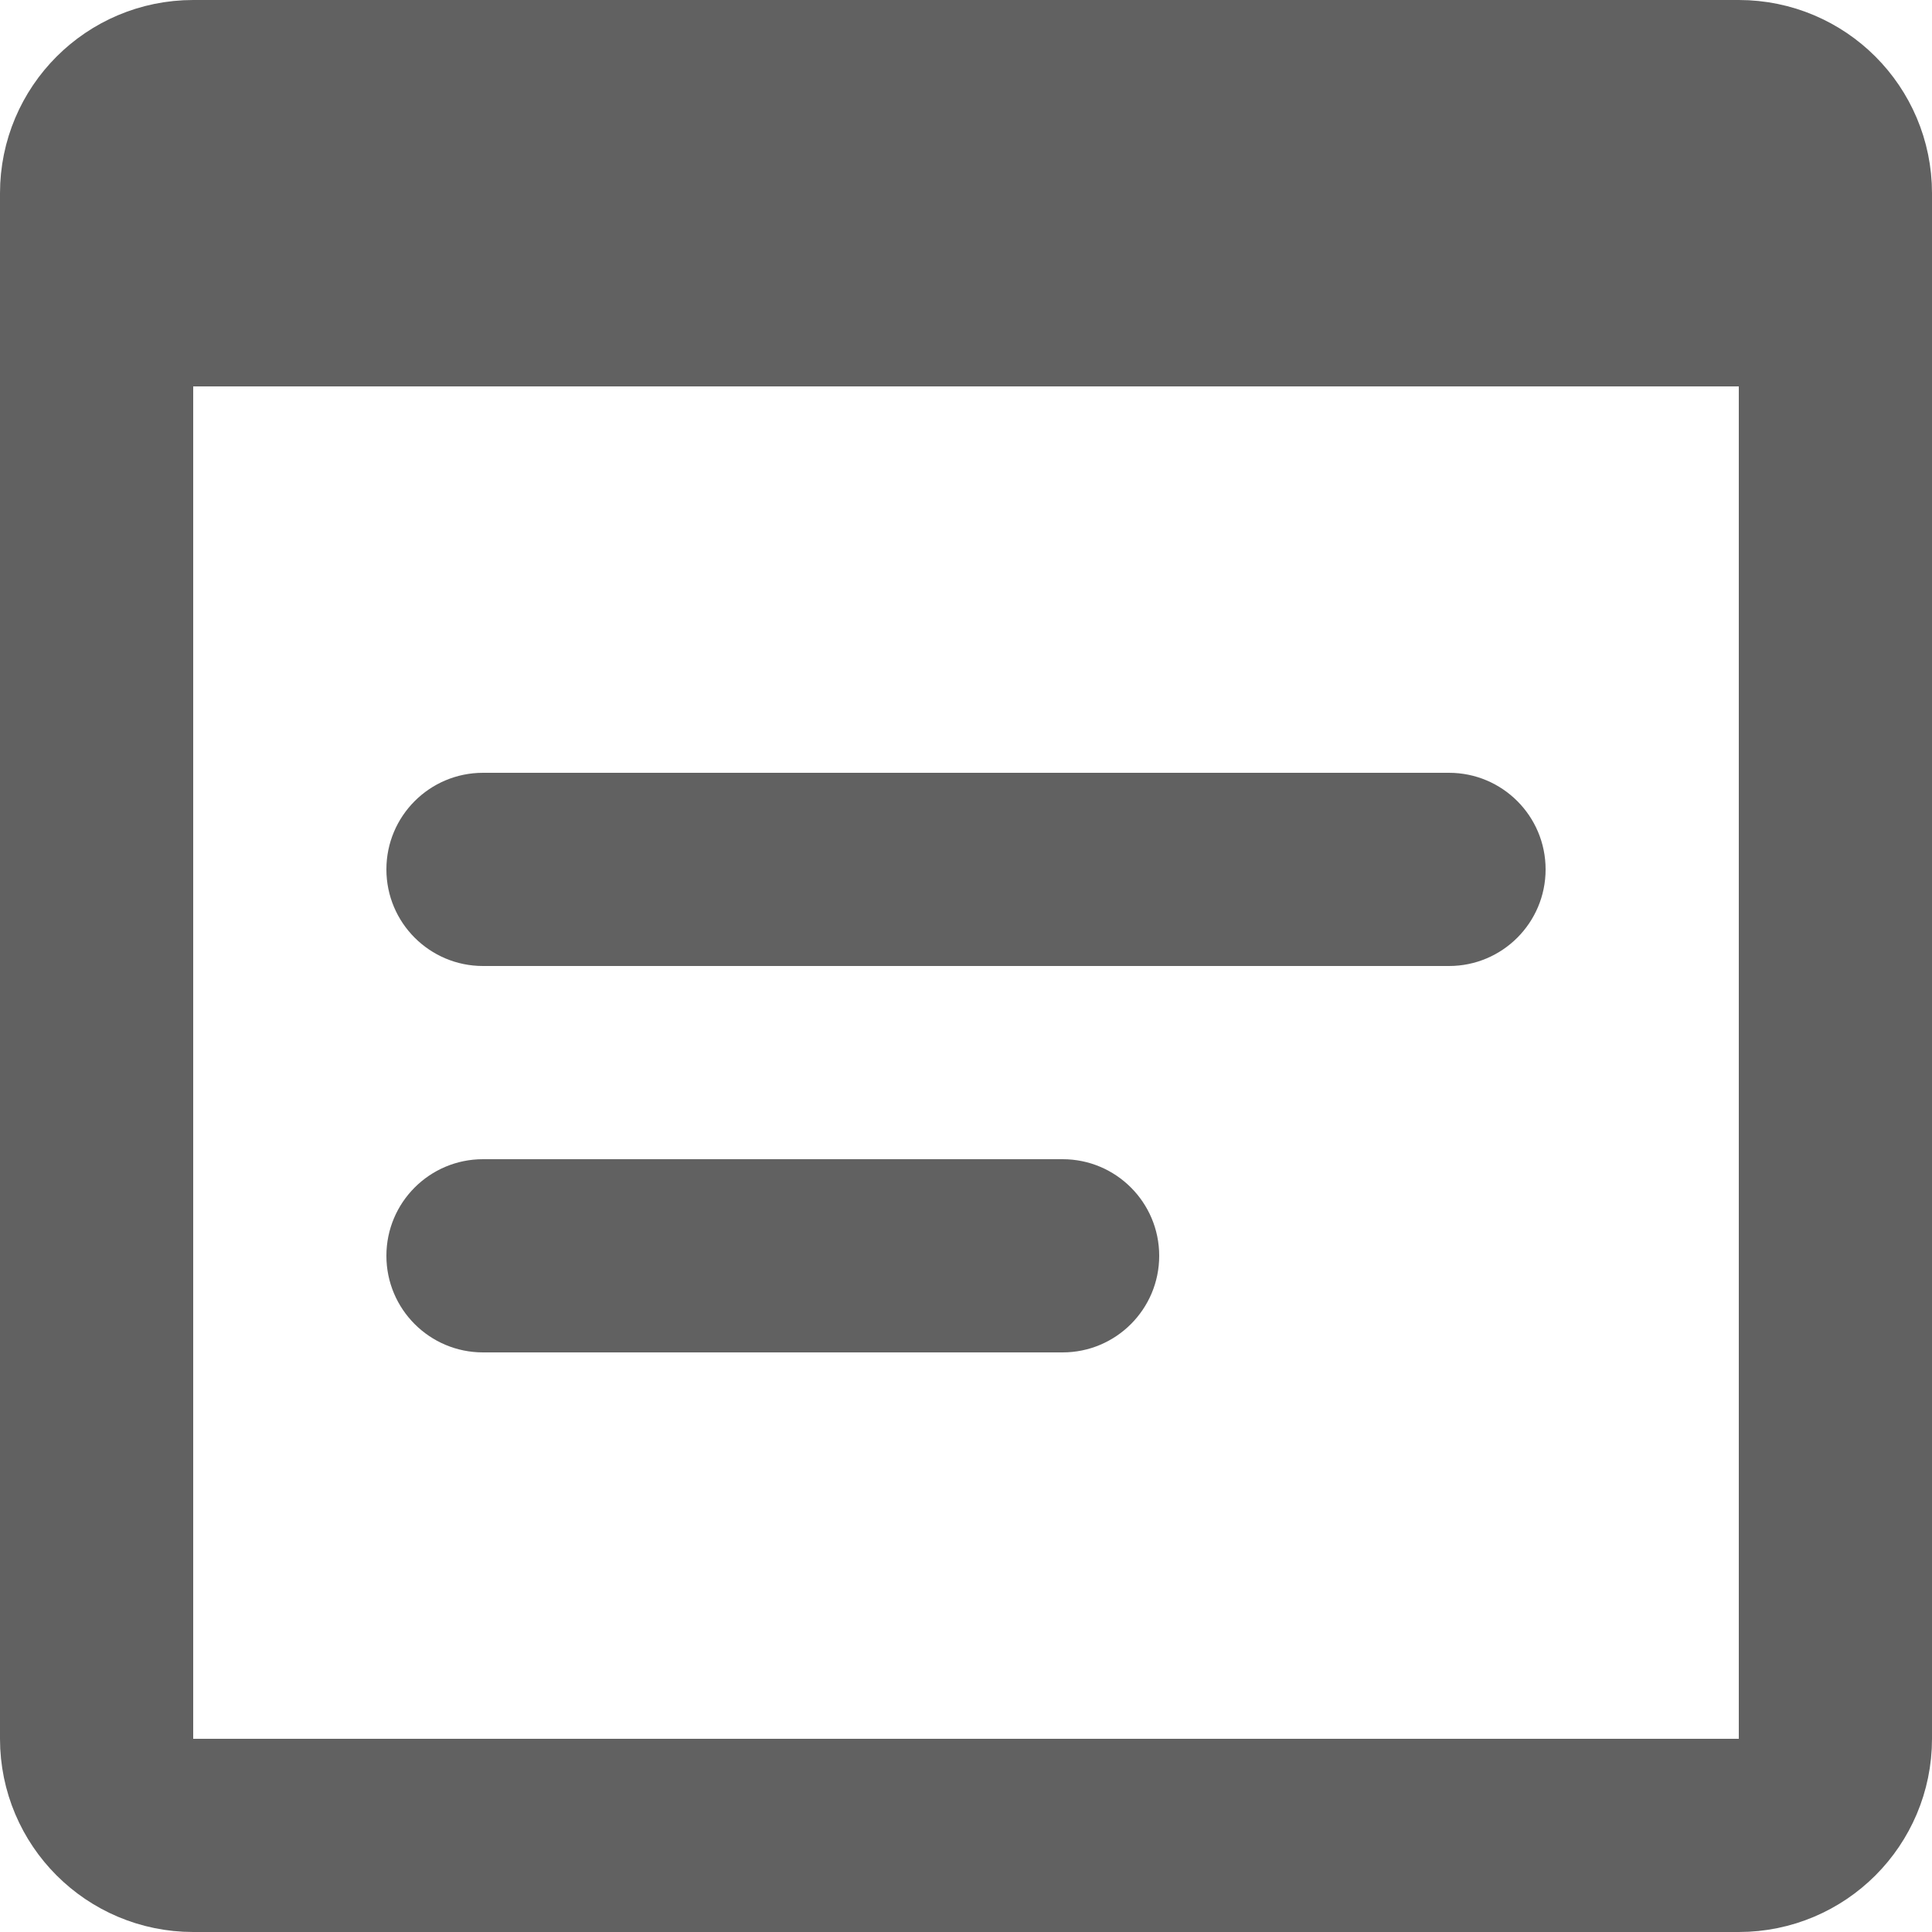
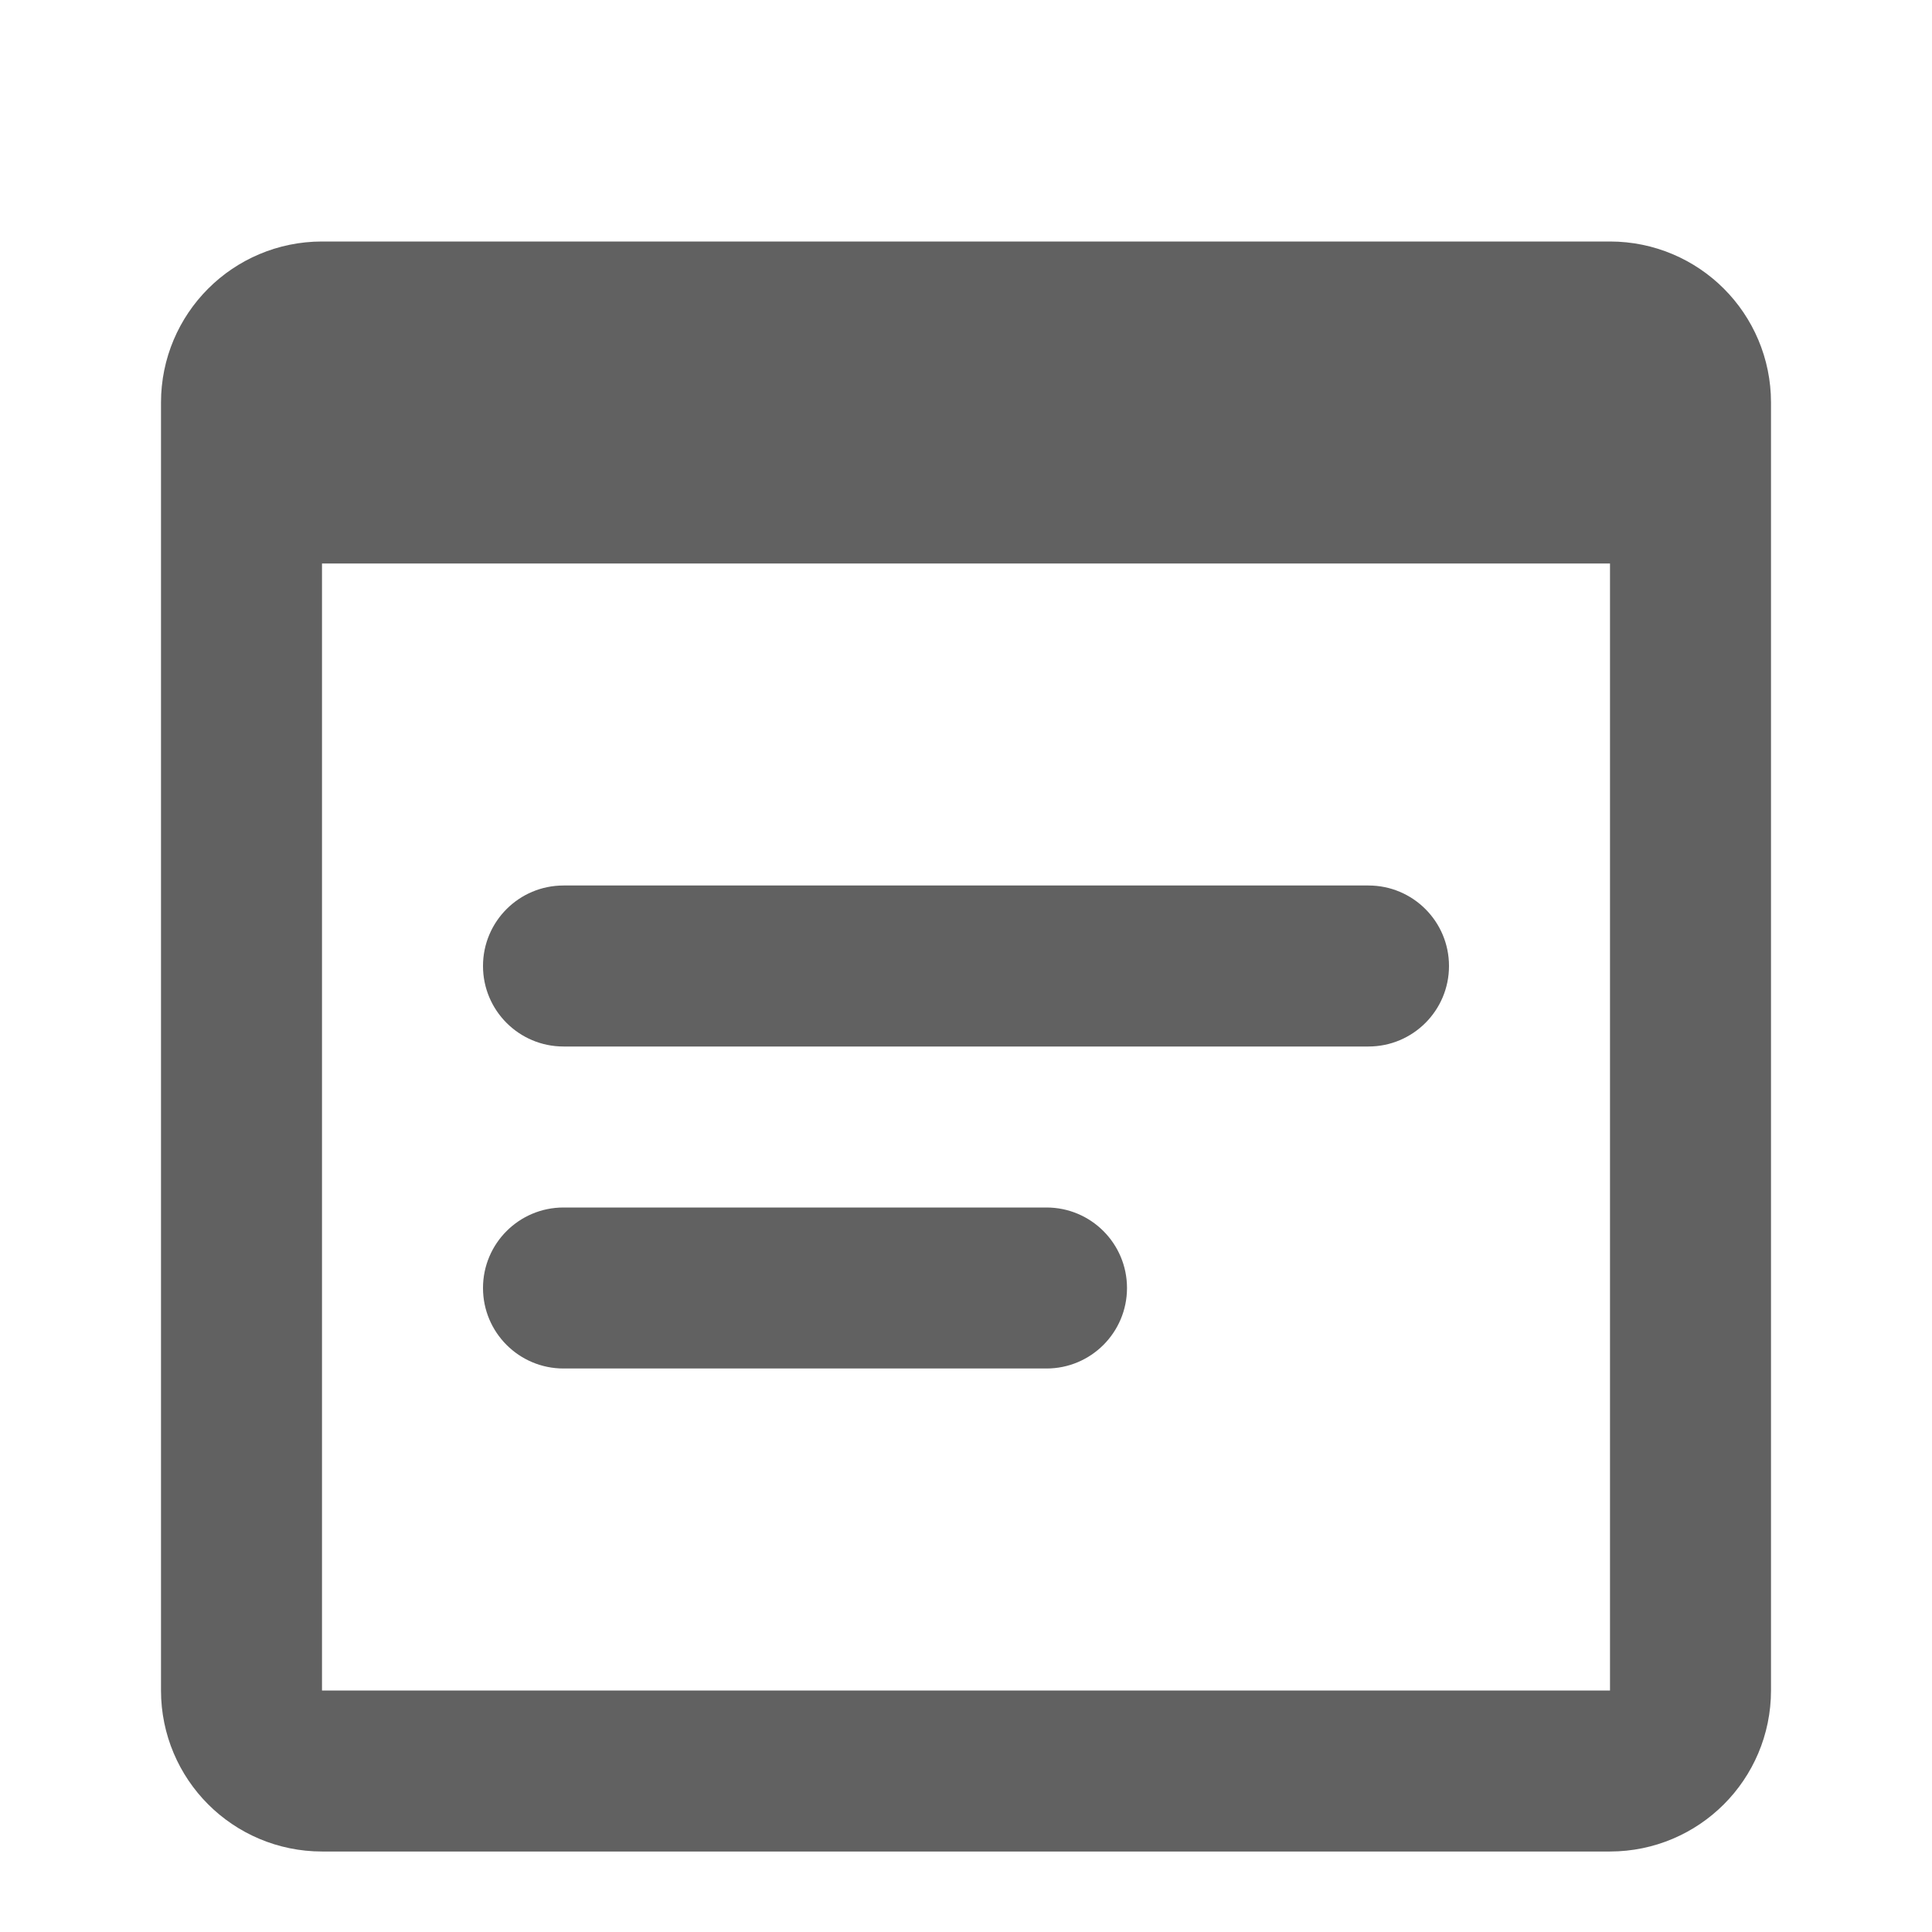
- <svg xmlns="http://www.w3.org/2000/svg" width="40px" height="40px" viewBox="0 0 40 40" version="1.1">
-   <g id="Page-1" stroke="none" stroke-width="1" fill="none" fill-rule="evenodd">
-     <g id="[MO]-CS_매장찾기상세_팝업_full_v0.8_200909" transform="translate(-44, -4757)">
-       <g id="02-contents" transform="translate(39, 198)">
-         <g id="02-9--servey" transform="translate(1, 4553)">
-           <g id="btn_gift_48">
-             <g>
-               <polygon id="Path" points="0 0 48 0 48 48 0 48" />
-               <g id="ic" transform="translate(4, 6)">
-                 <rect id="Rectangle" stroke="#616161" stroke-width="4" x="2" y="2" width="36" height="36" rx="2" />
-                 <rect id="Rectangle" fill="#616161" x="2" y="2" width="36" height="6" />
-                 <rect id="Rectangle" fill="#616161" transform="translate(20, 18) rotate(-270) translate(-20, -18) " x="18" y="6" width="4" height="24" rx="2" />
-                 <rect id="Rectangle" fill="#616161" transform="translate(16, 26) rotate(-270) translate(-16, -26) " x="14" y="18" width="4" height="16" rx="2" />
-               </g>
-             </g>
-           </g>
+ <svg xmlns="http://www.w3.org/2000/svg" width="48px" height="48px" viewBox="0 0 48 48" version="1.1">
+   <g id="Artboard" stroke="none" stroke-width="1" fill="none" fill-rule="evenodd">
+     <g id="btn_gift_48">
+       <g>
+         <polygon id="Path" points="0 0 48 0 48 48 0 48" />
+         <g id="ic" transform="translate(4, 6)">
+           <rect id="Rectangle" stroke="#616161" stroke-width="4" x="2" y="2" width="36" height="36" rx="2" />
+           <rect id="Rectangle" fill="#616161" x="2" y="2" width="36" height="6" />
+           <rect id="Rectangle" fill="#616161" transform="translate(20, 18) rotate(-270) translate(-20, -18) " x="18" y="6" width="4" height="24" rx="2" />
+           <rect id="Rectangle" fill="#616161" transform="translate(16, 26) rotate(-270) translate(-16, -26) " x="14" y="18" width="4" height="16" rx="2" />
        </g>
      </g>
    </g>
  </g>
</svg>
